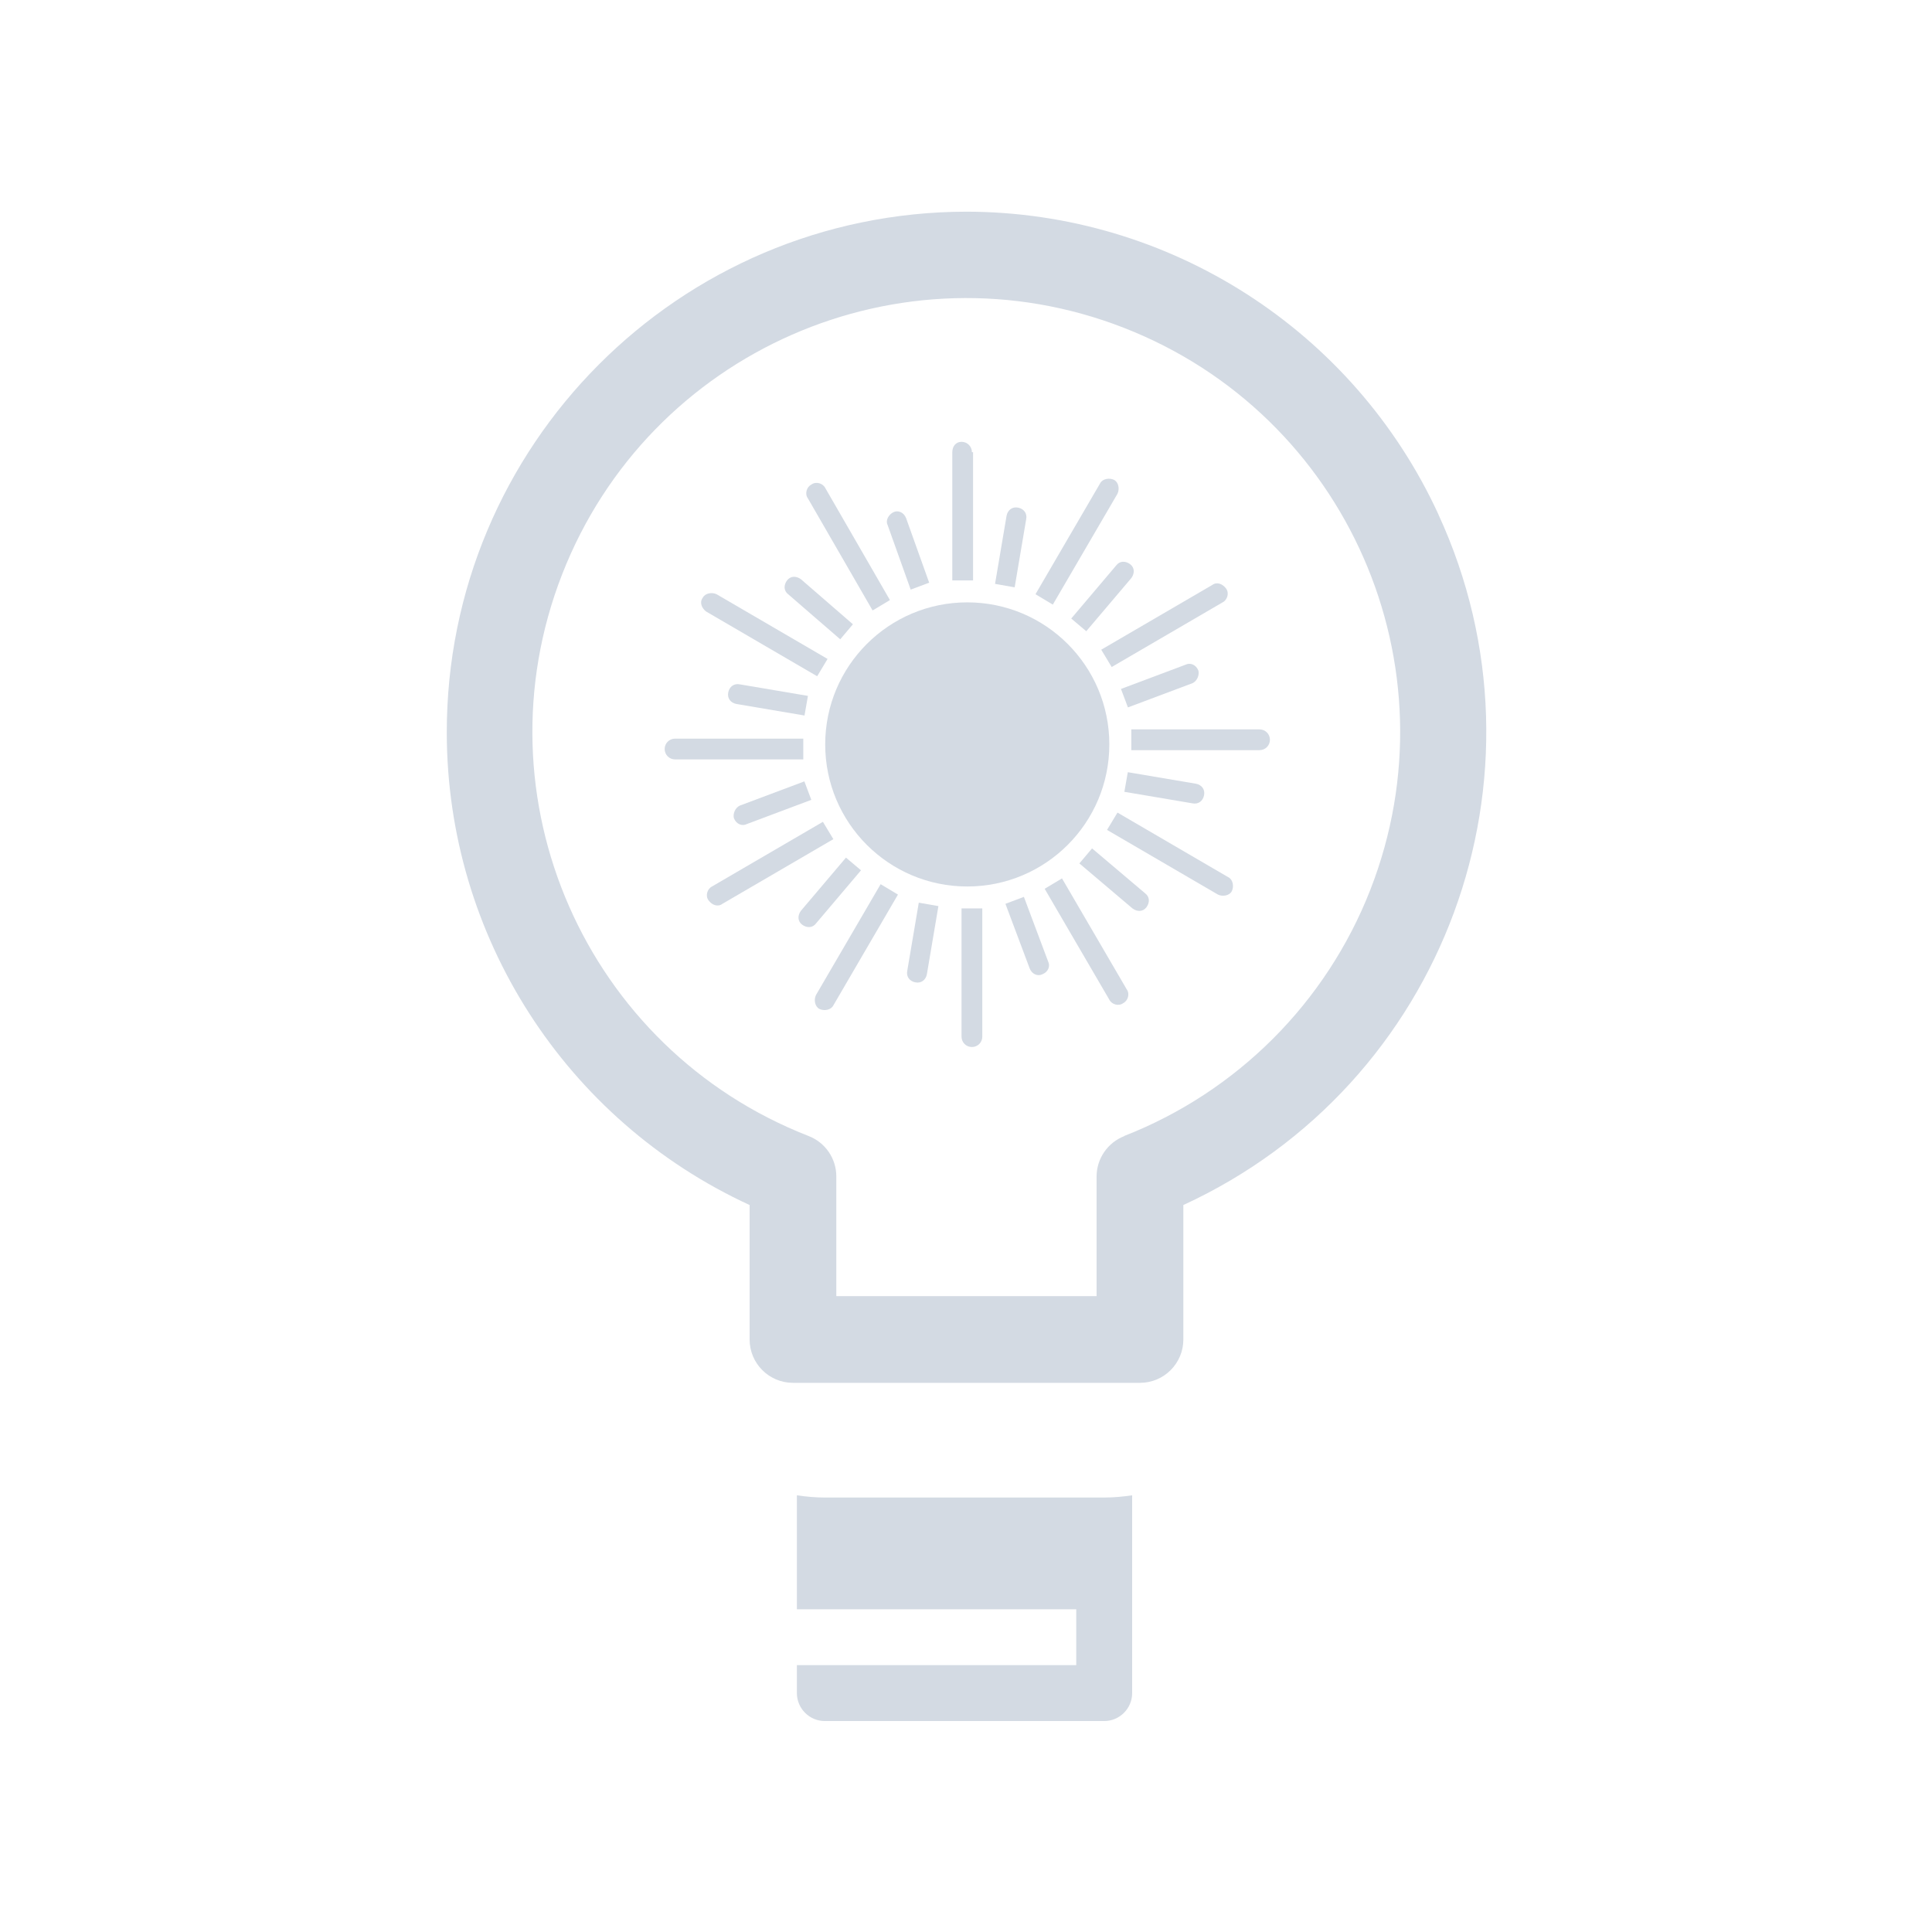
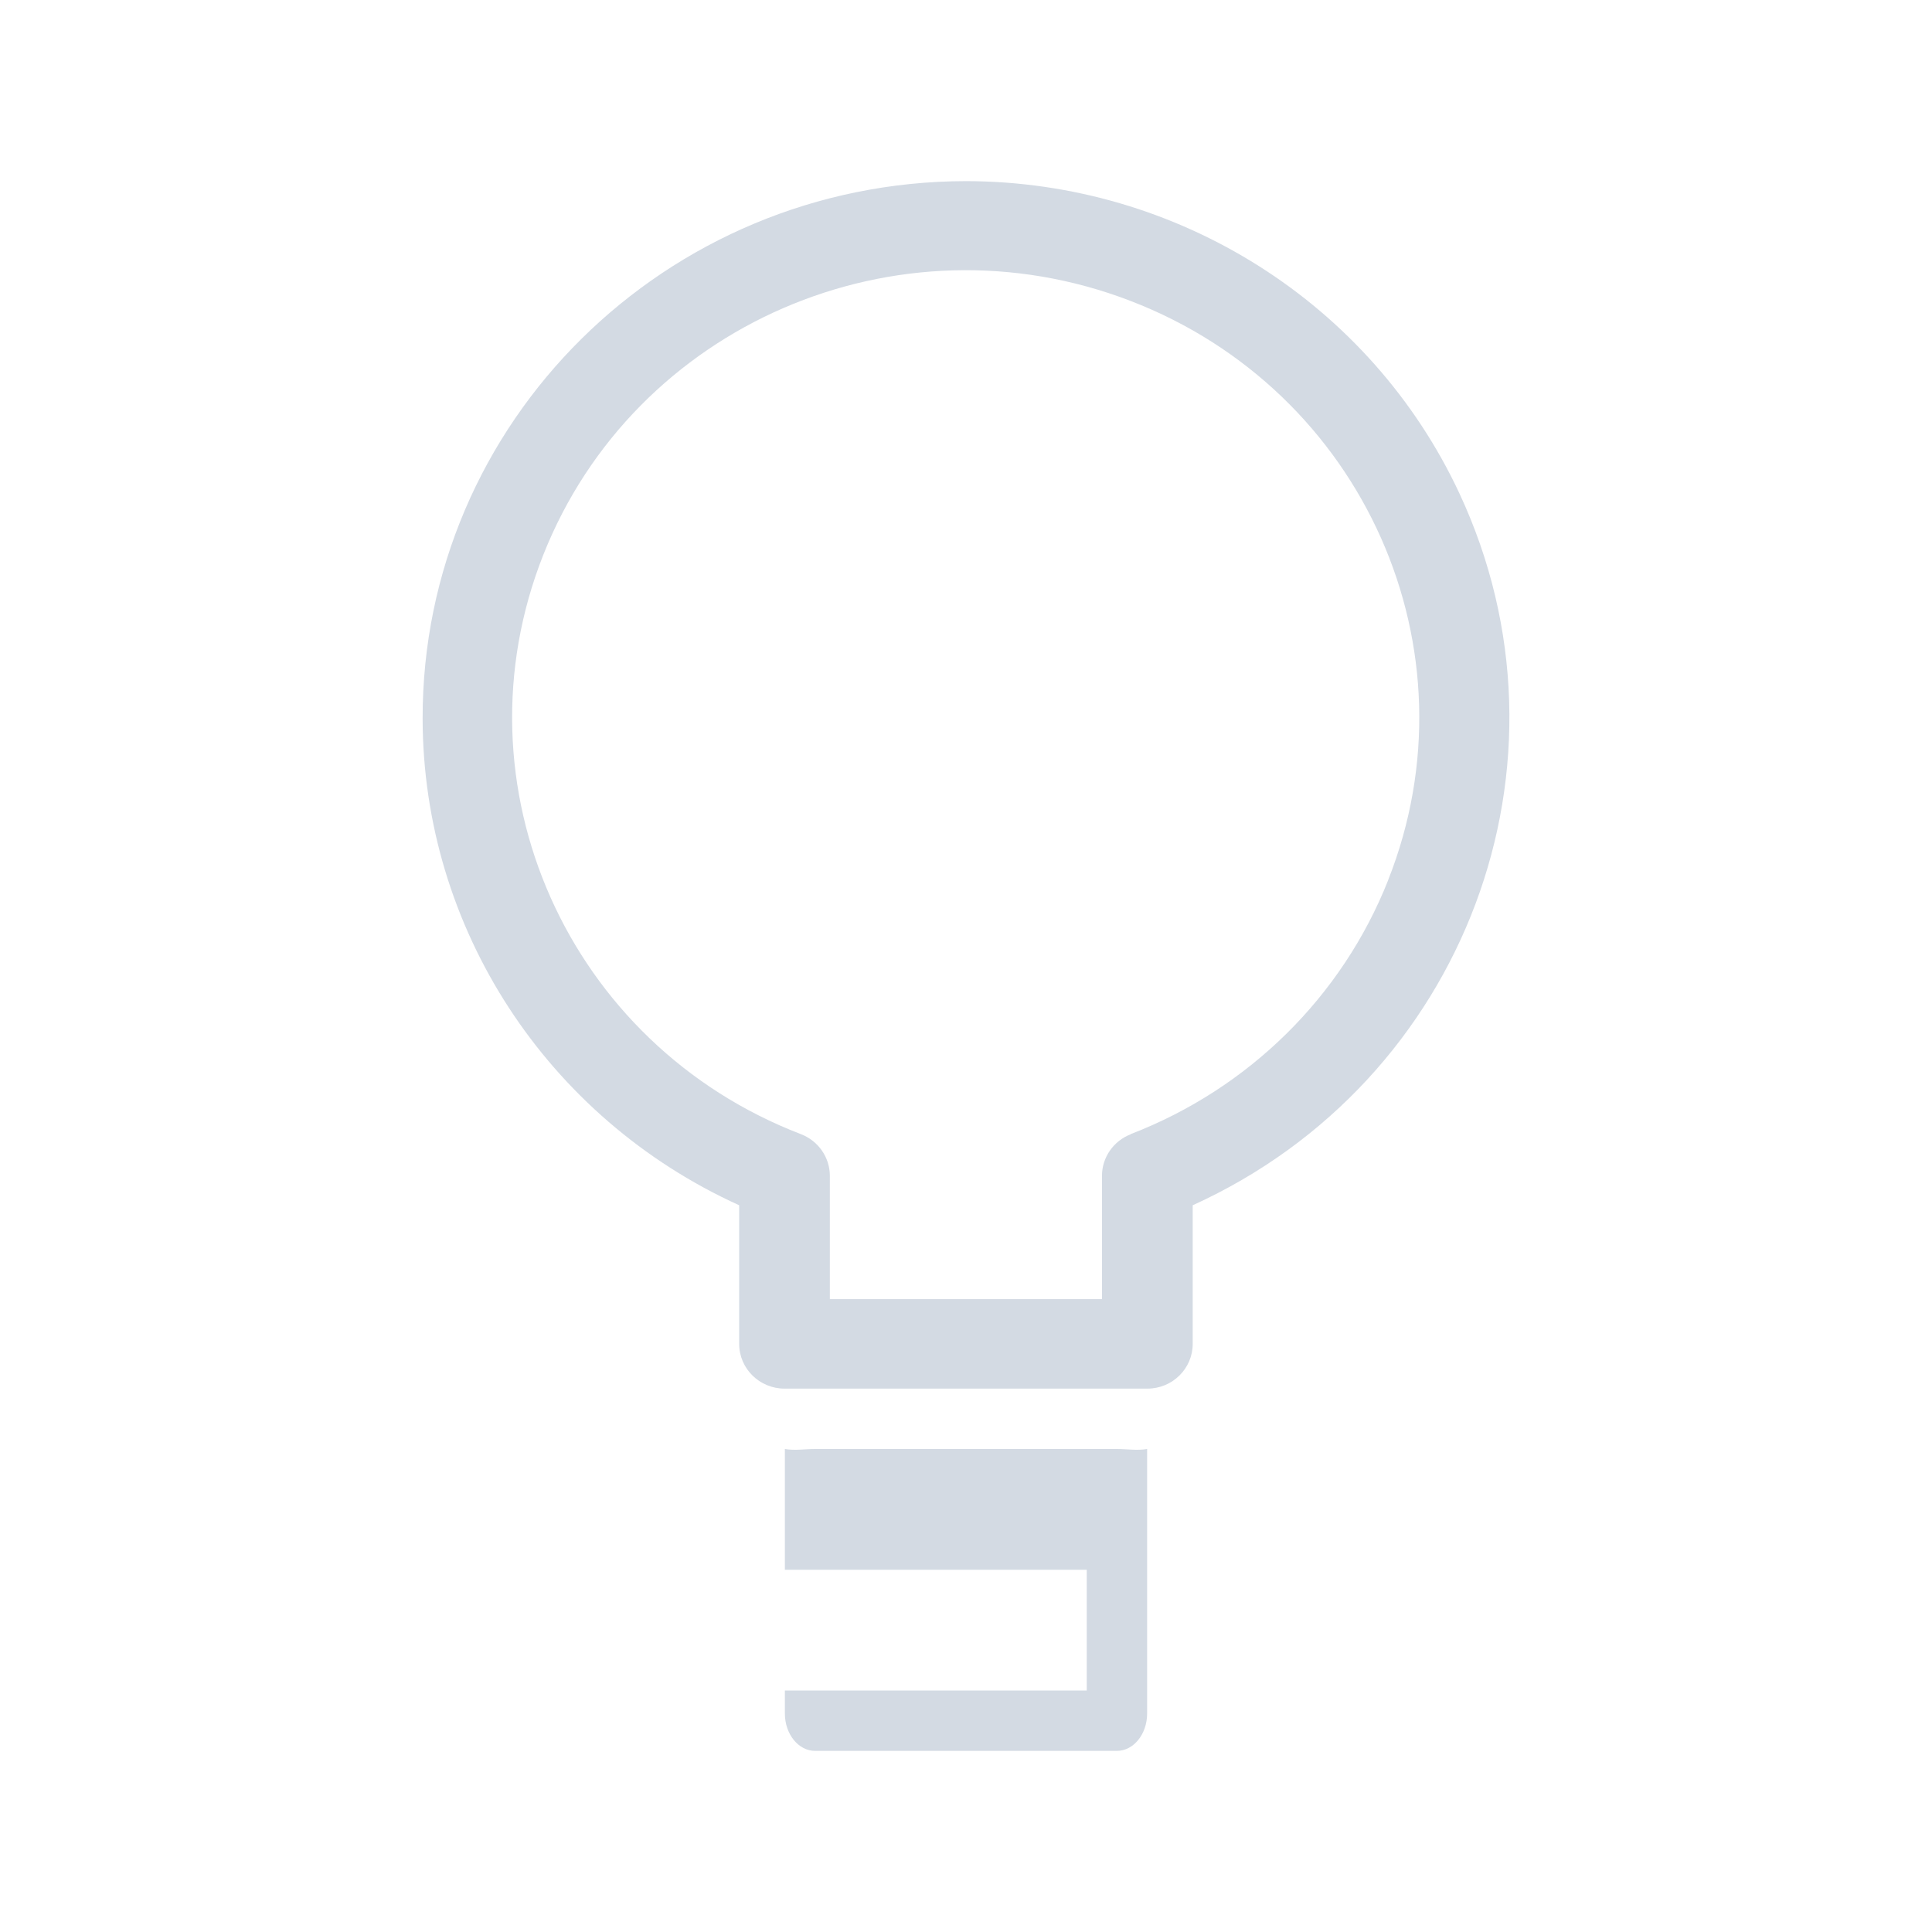
<svg xmlns="http://www.w3.org/2000/svg" width="32" height="32" viewBox="0 0 32 32" version="1.1" id="svg867">
  <defs id="defs3871">
    <style type="text/css" id="current-color-scheme">
      .ColorScheme-Text {
        color:#31363b;
      }
      </style>
  </defs>
-   <g id="layer1">
-     <g id="redshift-status-on">
-       <rect y="0" x="3.5527137e-15" height="32" width="32" id="rect910" style="opacity:0.003;fill:#000000;stroke-width:1" />
-       <path d="m 13.662,24.804 c -0.157,0 -0.311,-0.015 -0.463,-0.037 v 1.888 h 4.627 v 0.925 h -4.627 v 0.463 c 0,0.255 0.208,0.463 0.463,0.463 h 4.627 c 0.255,0 0.463,-0.208 0.463,-0.463 v -3.276 c -0.152,0.022 -0.305,0.037 -0.463,0.037 z" id="path14" style="fill:#d3dae3;fill-opacity:1;stroke-width:0.463" />
-       <path d="M 23.826,8.522 C 22.42,5.469 19.369,3.511 16.008,3.506 11.246,3.513 7.393,7.38 7.4,12.141 c 0.005,3.361 1.963,6.412 5.016,7.818 v 2.227 c 0,0.397 0.322,0.718 0.718,0.718 h 5.748 c 0.397,0 0.718,-0.322 0.718,-0.718 v -2.227 c 4.325,-1.991 6.217,-7.112 4.225,-11.437 z m -1.128,6.213 c -0.73,1.871 -2.21,3.351 -4.082,4.082 h 0.007 c -0.276,0.107 -0.459,0.372 -0.46,0.668 v 1.983 h -4.311 v -1.983 C 13.852,19.188 13.669,18.923 13.393,18.816 9.696,17.374 7.869,13.208 9.311,9.512 10.754,5.815 14.919,3.988 18.616,5.43 22.313,6.872 24.14,11.038 22.698,14.735 Z" id="path2" style="fill:#d3dae3;fill-opacity:1;stroke-width:0.045" />
+   <g id="layer1" transform="translate(-32)">
+     <g id="redshift-status-on" style="fill:#d3dae3;fill-opacity:1">
+       <rect y="0" x="3.5527137e-15" height="32" width="32" id="rect910" style="opacity:0.003;fill:#d3dae3;fill-opacity:1;stroke-width:1" />
+       <path d="m 13.5,24 c -0.17,0 -0.336,0.029 -0.5,3e-6 V 26 h 5 v 2 H 13 v 0.381 C 13,28.722 13.224,29 13.5,29 h 5 C 18.776,29 19,28.722 19,28.381 V 24 C 18.836,24.029 18.67,24 18.5,24 Z" id="path14" style="fill:#d3dae3;fill-opacity:1;stroke-width:0.556" />
+       <path d="M 24.172,8.171 C 22.702,5.024 19.512,3.005 15.999,3 11.021,3.008 6.992,6.994 7,11.903 c 0.005,3.465 2.052,6.611 5.243,8.06 v 2.296 C 12.243,22.668 12.58,23 12.995,23 h 6.009 c 0.415,0 0.751,-0.332 0.751,-0.741 V 19.963 C 24.276,17.91 26.254,12.63 24.172,8.171 Z m -1.179,6.406 c -0.763,1.929 -2.311,3.455 -4.267,4.208 h 0.007 c -0.289,0.11 -0.48,0.383 -0.481,0.689 v 2.044 h -4.507 v -2.044 C 13.745,19.169 13.554,18.895 13.265,18.785 9.401,17.298 7.49,13.003 8.998,9.192 10.506,5.381 14.861,3.497 18.725,4.984 c 3.864,1.487 5.775,5.782 4.267,9.593 z" id="path2" style="fill:#d3dae3;fill-opacity:1;stroke-width:0.047" />
      <circle cx="16.021" cy="12.33" r="2.353" id="circle2" style="fill:#d3dae3;fill-opacity:1;stroke-width:0.191" />
-       <path d="M 15.084,9.766 15.39,9.651 15.007,8.58 c -0.038,-0.096 -0.134,-0.134 -0.21,-0.096 -0.077,0.038 -0.134,0.134 -0.096,0.21 z" id="path4" style="fill:#d3dae3;fill-opacity:1;stroke-width:0.191" />
-       <path d="m 16.098,7.49 c 0,-0.096 -0.077,-0.172 -0.172,-0.172 -0.096,0 -0.153,0.077 -0.153,0.172 v 2.124 h 0.344 V 7.49 Z" id="path6" style="fill:#d3dae3;fill-opacity:1;stroke-width:0.191" />
-       <path d="m 15.926,17.17 c 0,0.096 0.077,0.172 0.172,0.172 0.096,0 0.172,-0.077 0.172,-0.172 v -2.124 h -0.344 z" id="path8" style="fill:#d3dae3;fill-opacity:1;stroke-width:0.191" />
+       <path d="M 15.184,9.766 15.49,9.651 15.107,8.58 c -0.038,-0.096 -0.134,-0.134 -0.21,-0.096 -0.077,0.038 -0.134,0.134 -0.096,0.21 z" id="path4" style="fill:#d3dae3;fill-opacity:1;stroke-width:0.191" />
+       <path d="m 16.175,7.49 c 0,-0.096 -0.077,-0.172 -0.172,-0.172 -0.096,0 -0.153,0.077 -0.153,0.172 v 2.124 h 0.344 V 7.49 Z" id="path6" style="fill:#d3dae3;fill-opacity:1;stroke-width:0.191" />
+       <path d="m 15.85,17.17 c 0,0.096 0.077,0.172 0.172,0.172 0.096,0 0.172,-0.077 0.172,-0.172 V 15.047 H 15.85 Z" id="path8" style="fill:#d3dae3;fill-opacity:1;stroke-width:0.191" />
      <path d="m 16.959,14.855 -0.306,0.115 0.402,1.071 c 0.038,0.096 0.134,0.134 0.21,0.096 0.096,-0.038 0.134,-0.134 0.096,-0.21 z" id="path10" style="fill:#d3dae3;fill-opacity:1;stroke-width:0.191" />
      <path d="m 13.917,10.589 0.21,-0.249 -0.861,-0.746 c -0.077,-0.057 -0.172,-0.057 -0.23,0.019 -0.057,0.077 -0.057,0.172 0.019,0.23 z" id="path12" style="fill:#d3dae3;fill-opacity:1;stroke-width:0.191" />
      <path d="m 14.453,10.111 0.287,-0.172 -1.071,-1.856 c -0.038,-0.077 -0.153,-0.115 -0.23,-0.057 -0.077,0.038 -0.115,0.153 -0.057,0.23 z" id="path14-3" style="fill:#d3dae3;fill-opacity:1;stroke-width:0.191" />
      <path d="m 17.59,14.549 -0.287,0.172 1.071,1.837 c 0.038,0.077 0.153,0.115 0.23,0.057 0.077,-0.038 0.115,-0.153 0.057,-0.23 z" id="path16" style="fill:#d3dae3;fill-opacity:1;stroke-width:0.191" />
      <path d="m 18.088,14.052 -0.21,0.249 0.88,0.746 c 0.077,0.057 0.172,0.057 0.23,-0.019 0.057,-0.077 0.057,-0.172 -0.019,-0.23 z" id="path18" style="fill:#d3dae3;fill-opacity:1;stroke-width:0.191" />
      <path d="m 12.253,11.335 c -0.096,-0.019 -0.172,0.038 -0.191,0.134 -0.019,0.096 0.038,0.172 0.134,0.191 l 1.129,0.191 0.057,-0.325 z" id="path20" style="fill:#d3dae3;fill-opacity:1;stroke-width:0.191" />
      <path d="m 11.698,10.13 1.837,1.071 0.172,-0.287 -1.837,-1.071 c -0.077,-0.038 -0.191,-0.019 -0.23,0.057 -0.057,0.077 -0.019,0.172 0.057,0.23 z" id="path22" style="fill:#d3dae3;fill-opacity:1;stroke-width:0.191" />
      <path d="M 20.345,14.53 18.509,13.459 18.336,13.746 20.173,14.817 c 0.077,0.038 0.191,0.019 0.23,-0.057 0.038,-0.077 0.019,-0.191 -0.057,-0.23 z" id="path24" style="fill:#d3dae3;fill-opacity:1;stroke-width:0.191" />
      <path d="m 19.752,13.306 c 0.096,0.019 0.172,-0.038 0.191,-0.134 0.019,-0.096 -0.038,-0.172 -0.134,-0.191 l -1.129,-0.191 -0.057,0.325 z" id="path26" style="fill:#d3dae3;fill-opacity:1;stroke-width:0.191" />
      <path d="m 12.157,13.554 c 0.038,0.096 0.134,0.134 0.21,0.096 l 1.071,-0.402 -0.115,-0.306 -1.071,0.402 c -0.077,0.038 -0.115,0.134 -0.096,0.21 z" id="path28" style="fill:#d3dae3;fill-opacity:1;stroke-width:0.191" />
      <path d="m 13.305,12.234 h -2.124 c -0.096,0 -0.172,0.077 -0.172,0.172 0,0.096 0.077,0.172 0.172,0.172 h 2.124 z" id="path30" style="fill:#d3dae3;fill-opacity:1;stroke-width:0.191" />
      <path d="M 20.862,12.081 H 18.738 v 0.344 h 2.124 c 0.096,0 0.172,-0.077 0.172,-0.172 0,-0.096 -0.077,-0.172 -0.172,-0.172 z" id="path32" style="fill:#d3dae3;fill-opacity:1;stroke-width:0.191" />
      <path d="m 19.848,11.105 c -0.038,-0.096 -0.134,-0.134 -0.21,-0.096 l -1.071,0.402 0.115,0.306 1.071,-0.402 c 0.077,-0.038 0.115,-0.134 0.096,-0.21 z" id="path34" style="fill:#d3dae3;fill-opacity:1;stroke-width:0.191" />
      <path d="m 14.261,14.415 -0.249,-0.21 -0.746,0.88 c -0.057,0.077 -0.057,0.172 0.019,0.23 0.077,0.057 0.172,0.057 0.23,-0.019 z" id="path36" style="fill:#d3dae3;fill-opacity:1;stroke-width:0.191" />
      <path d="m 13.63,13.612 -1.837,1.071 c -0.077,0.038 -0.115,0.153 -0.057,0.23 0.057,0.077 0.153,0.115 0.23,0.057 l 1.837,-1.071 z" id="path38" style="fill:#d3dae3;fill-opacity:1;stroke-width:0.191" />
      <path d="m 18.413,11.048 1.837,-1.071 c 0.077,-0.038 0.115,-0.153 0.057,-0.23 -0.057,-0.077 -0.153,-0.115 -0.23,-0.057 l -1.837,1.071 z" id="path40" style="fill:#d3dae3;fill-opacity:1;stroke-width:0.191" />
      <path d="m 17.743,10.245 0.249,0.21 0.746,-0.88 c 0.057,-0.077 0.057,-0.172 -0.019,-0.23 -0.077,-0.057 -0.172,-0.057 -0.23,0.019 z" id="path42" style="fill:#d3dae3;fill-opacity:1;stroke-width:0.191" />
-       <path d="m 15.027,16.08 c -0.019,0.096 0.038,0.172 0.134,0.191 0.096,0.019 0.172,-0.038 0.191,-0.134 l 0.191,-1.129 -0.325,-0.057 z" id="path44" style="fill:#d3dae3;fill-opacity:1;stroke-width:0.191" />
+       <path d="m 14.904,16.08 c -0.019,0.096 0.038,0.172 0.134,0.191 0.096,0.019 0.172,-0.038 0.191,-0.134 l 0.191,-1.129 -0.325,-0.057 z" id="path44" style="fill:#d3dae3;fill-opacity:1;stroke-width:0.191" />
      <path d="m 13.515,16.481 c -0.038,0.077 -0.019,0.191 0.057,0.23 0.077,0.038 0.191,0.019 0.23,-0.057 l 1.071,-1.837 -0.287,-0.172 z" id="path46" style="fill:#d3dae3;fill-opacity:1;stroke-width:0.191" />
      <path d="m 18.509,8.178 c 0.038,-0.077 0.019,-0.191 -0.057,-0.23 -0.077,-0.038 -0.191,-0.019 -0.23,0.057 l -1.071,1.837 0.287,0.172 z" id="path48" style="fill:#d3dae3;fill-opacity:1;stroke-width:0.191" />
      <path d="M 16.997,8.599 C 17.016,8.504 16.959,8.427 16.863,8.408 16.768,8.389 16.691,8.446 16.672,8.542 l -0.191,1.129 0.325,0.057 z" id="path50" style="fill:#d3dae3;fill-opacity:1;stroke-width:0.191" />
    </g>
-     <g id="22-22-redshift-status-on">
-       <g id="g1561">
-         <rect y="10" x="-44" height="22" width="22" id="rect1467-9-7-9-9-4" style="opacity:0.003;fill-opacity:1" />
-         <path d="m -34.525,27.033 c -0.105,0 -0.207,-0.01 -0.308,-0.025 v 1.259 h 3.085 v 0.617 h -3.085 v 0.308 c 0,0.17 0.138,0.308 0.308,0.308 h 3.085 c 0.17,0 0.308,-0.138 0.308,-0.308 V 27.008 c -0.101,0.015 -0.204,0.025 -0.308,0.025 z" id="path14-7" style="fill:#d3dae3;fill-opacity:1;stroke-width:0.308" />
-         <path d="m -27.75,15.844 c -0.937,-2.035 -2.971,-3.34 -5.212,-3.344 -3.174,0.005 -5.744,2.582 -5.739,5.757 0.004,2.24 1.309,4.275 3.344,5.212 v 1.485 c 0,0.265 0.214,0.479 0.479,0.479 h 3.832 c 0.265,0 0.479,-0.214 0.479,-0.479 v -1.485 c 2.883,-1.328 4.144,-4.741 2.817,-7.625 z m -0.752,4.142 c -0.487,1.247 -1.474,2.234 -2.721,2.721 h 0.005 c -0.184,0.071 -0.306,0.248 -0.307,0.445 v 1.322 h -2.874 v -1.322 c -5.92e-4,-0.197 -0.122,-0.374 -0.307,-0.445 -2.464,-0.962 -3.683,-3.739 -2.721,-6.203 0.962,-2.464 3.739,-3.683 6.203,-2.721 2.464,0.962 3.683,3.739 2.721,6.203 z" id="path2-5" style="fill:#d3dae3;fill-opacity:1;stroke-width:0.03" />
-         <circle cx="-32.952" cy="18.549" r="1.569" id="circle2-3" style="fill:#d3dae3;fill-opacity:1;stroke-width:0.128" />
-         <path d="m -33.577,16.84 0.204,-0.077 -0.255,-0.714 c -0.026,-0.064 -0.089,-0.089 -0.14,-0.064 -0.051,0.026 -0.089,0.089 -0.064,0.14 z" id="path4-5" style="fill:#d3dae3;fill-opacity:1;stroke-width:0.128" />
-         <path d="m -32.901,15.322 c 0,-0.064 -0.051,-0.115 -0.115,-0.115 -0.064,0 -0.102,0.051 -0.102,0.115 v 1.416 h 0.23 v -1.416 z" id="path6-6" style="fill:#d3dae3;fill-opacity:1;stroke-width:0.128" />
-         <path d="m -33.016,21.776 c 0,0.064 0.051,0.115 0.115,0.115 0.064,0 0.115,-0.051 0.115,-0.115 v -1.416 h -0.23 z" id="path8-2" style="fill:#d3dae3;fill-opacity:1;stroke-width:0.128" />
-         <path d="m -32.327,20.233 -0.204,0.077 0.268,0.714 c 0.026,0.064 0.089,0.089 0.14,0.064 0.064,-0.026 0.089,-0.089 0.064,-0.14 z" id="path10-9" style="fill:#d3dae3;fill-opacity:1;stroke-width:0.128" />
-         <path d="m -34.355,17.389 0.14,-0.166 -0.574,-0.497 c -0.051,-0.038 -0.115,-0.038 -0.153,0.013 -0.038,0.051 -0.038,0.115 0.013,0.153 z" id="path12-1" style="fill:#d3dae3;fill-opacity:1;stroke-width:0.128" />
-         <path d="m -33.998,17.07 0.191,-0.115 -0.714,-1.237 c -0.026,-0.051 -0.102,-0.077 -0.153,-0.038 -0.051,0.026 -0.077,0.102 -0.038,0.153 z" id="path14-3-2" style="fill:#d3dae3;fill-opacity:1;stroke-width:0.128" />
-         <path d="m -31.906,20.029 -0.191,0.115 0.714,1.224 c 0.026,0.051 0.102,0.077 0.153,0.038 0.051,-0.026 0.077,-0.102 0.038,-0.153 z" id="path16-7" style="fill:#d3dae3;fill-opacity:1;stroke-width:0.128" />
-         <path d="m -31.575,19.697 -0.14,0.166 0.587,0.497 c 0.051,0.038 0.115,0.038 0.153,-0.013 0.038,-0.051 0.038,-0.115 -0.013,-0.153 z" id="path18-0" style="fill:#d3dae3;fill-opacity:1;stroke-width:0.128" />
-         <path d="m -35.465,17.886 c -0.064,-0.013 -0.115,0.026 -0.128,0.089 -0.013,0.064 0.026,0.115 0.089,0.128 l 0.753,0.128 0.038,-0.217 z" id="path20-9" style="fill:#d3dae3;fill-opacity:1;stroke-width:0.128" />
-         <path d="m -35.835,17.083 1.224,0.714 0.115,-0.191 -1.224,-0.714 c -0.051,-0.026 -0.128,-0.013 -0.153,0.038 -0.038,0.051 -0.013,0.115 0.038,0.153 z" id="path22-3" style="fill:#d3dae3;fill-opacity:1;stroke-width:0.128" />
-         <path d="m -30.07,20.016 -1.224,-0.714 -0.115,0.191 1.224,0.714 c 0.051,0.026 0.128,0.013 0.153,-0.038 0.026,-0.051 0.013,-0.128 -0.038,-0.153 z" id="path24-6" style="fill:#d3dae3;fill-opacity:1;stroke-width:0.128" />
-         <path d="m -30.465,19.2 c 0.064,0.013 0.115,-0.026 0.128,-0.089 0.013,-0.064 -0.026,-0.115 -0.089,-0.128 l -0.753,-0.128 -0.038,0.217 z" id="path26-0" style="fill:#d3dae3;fill-opacity:1;stroke-width:0.128" />
-         <path d="m -35.529,19.366 c 0.026,0.064 0.089,0.089 0.14,0.064 l 0.714,-0.268 -0.077,-0.204 -0.714,0.268 c -0.051,0.026 -0.077,0.089 -0.064,0.14 z" id="path28-6" style="fill:#d3dae3;fill-opacity:1;stroke-width:0.128" />
-         <path d="m -34.763,18.485 h -1.416 c -0.064,0 -0.115,0.051 -0.115,0.115 0,0.064 0.051,0.115 0.115,0.115 h 1.416 z" id="path30-2" style="fill:#d3dae3;fill-opacity:1;stroke-width:0.128" />
-         <path d="m -29.725,18.383 h -1.416 v 0.23 h 1.416 c 0.064,0 0.115,-0.051 0.115,-0.115 0,-0.064 -0.051,-0.115 -0.115,-0.115 z" id="path32-6" style="fill:#d3dae3;fill-opacity:1;stroke-width:0.128" />
-         <path d="m -30.401,17.733 c -0.026,-0.064 -0.089,-0.089 -0.14,-0.064 l -0.714,0.268 0.077,0.204 0.714,-0.268 c 0.051,-0.026 0.077,-0.089 0.064,-0.14 z" id="path34-1" style="fill:#d3dae3;fill-opacity:1;stroke-width:0.128" />
-         <path d="m -34.126,19.939 -0.166,-0.14 -0.497,0.587 c -0.038,0.051 -0.038,0.115 0.013,0.153 0.051,0.038 0.115,0.038 0.153,-0.013 z" id="path36-8" style="fill:#d3dae3;fill-opacity:1;stroke-width:0.128" />
-         <path d="m -34.547,19.404 -1.224,0.714 c -0.051,0.026 -0.077,0.102 -0.038,0.153 0.038,0.051 0.102,0.077 0.153,0.038 l 1.224,-0.714 z" id="path38-7" style="fill:#d3dae3;fill-opacity:1;stroke-width:0.128" />
-         <path d="m -31.358,17.695 1.224,-0.714 c 0.051,-0.026 0.077,-0.102 0.038,-0.153 -0.038,-0.051 -0.102,-0.077 -0.153,-0.038 l -1.224,0.714 z" id="path40-9" style="fill:#d3dae3;fill-opacity:1;stroke-width:0.128" />
-         <path d="m -31.804,17.159 0.166,0.14 0.497,-0.587 c 0.038,-0.051 0.038,-0.115 -0.013,-0.153 -0.051,-0.038 -0.115,-0.038 -0.153,0.013 z" id="path42-2" style="fill:#d3dae3;fill-opacity:1;stroke-width:0.128" />
-         <path d="m -33.616,21.049 c -0.013,0.064 0.026,0.115 0.089,0.128 0.064,0.013 0.115,-0.026 0.128,-0.089 l 0.128,-0.753 -0.217,-0.038 z" id="path44-0" style="fill:#d3dae3;fill-opacity:1;stroke-width:0.128" />
-         <path d="m -34.623,21.317 c -0.026,0.051 -0.013,0.128 0.038,0.153 0.051,0.026 0.128,0.013 0.153,-0.038 l 0.714,-1.224 -0.191,-0.115 z" id="path46-2" style="fill:#d3dae3;fill-opacity:1;stroke-width:0.128" />
-         <path d="m -31.294,15.782 c 0.026,-0.051 0.013,-0.128 -0.038,-0.153 -0.051,-0.026 -0.128,-0.013 -0.153,0.038 l -0.714,1.224 0.191,0.115 z" id="path48-3" style="fill:#d3dae3;fill-opacity:1;stroke-width:0.128" />
-         <path d="m -32.302,16.062 c 0.013,-0.064 -0.026,-0.115 -0.089,-0.128 -0.064,-0.013 -0.115,0.026 -0.128,0.089 l -0.128,0.753 0.217,0.038 z" id="path50-7" style="fill:#d3dae3;fill-opacity:1;stroke-width:0.128" />
-       </g>
+     <g id="22-22-redshift-status-on" style="fill:#d3dae3;fill-opacity:1">
+       <rect y="10" x="-44" height="22" width="22" id="rect1467-9-7-9-9-4" style="opacity:0.003;fill:#d3dae3;fill-opacity:1" />
+       <path d="m -34.525,27.033 c -0.105,0 -0.207,-0.01 -0.308,-0.025 v 1.259 h 3.085 v 0.617 h -3.085 v 0.308 c 0,0.17 0.138,0.308 0.308,0.308 h 3.085 c 0.17,0 0.308,-0.138 0.308,-0.308 V 27.008 c -0.101,0.015 -0.204,0.025 -0.308,0.025 z" id="path14-7" style="fill:#d3dae3;fill-opacity:1;stroke-width:0.308" />
+       <path d="m -27.75,15.844 c -0.937,-2.035 -2.971,-3.34 -5.212,-3.344 -3.174,0.005 -5.744,2.582 -5.739,5.757 0.004,2.24 1.309,4.275 3.344,5.212 v 1.485 c 0,0.265 0.214,0.479 0.479,0.479 h 3.832 c 0.265,0 0.479,-0.214 0.479,-0.479 v -1.485 c 2.883,-1.328 4.144,-4.741 2.817,-7.625 z m -0.752,4.142 c -0.487,1.247 -1.474,2.234 -2.721,2.721 h 0.005 c -0.184,0.071 -0.306,0.248 -0.307,0.445 v 1.322 h -2.874 v -1.322 c -5.92e-4,-0.197 -0.122,-0.374 -0.307,-0.445 -2.464,-0.962 -3.683,-3.739 -2.721,-6.203 0.962,-2.464 3.739,-3.683 6.203,-2.721 2.464,0.962 3.683,3.739 2.721,6.203 z" id="path2-5" style="fill:#d3dae3;fill-opacity:1;stroke-width:0.03" />
+       <circle cx="-32.952" cy="18.549" r="1.569" id="circle2-3" style="fill:#d3dae3;fill-opacity:1;stroke-width:0.128" />
+       <path d="m -33.577,16.84 0.204,-0.077 -0.255,-0.714 c -0.026,-0.064 -0.089,-0.089 -0.14,-0.064 -0.051,0.026 -0.089,0.089 -0.064,0.14 z" id="path4-5" style="fill:#d3dae3;fill-opacity:1;stroke-width:0.128" />
+       <path d="m -32.901,15.322 c 0,-0.064 -0.051,-0.115 -0.115,-0.115 -0.064,0 -0.102,0.051 -0.102,0.115 v 1.416 h 0.23 v -1.416 z" id="path6-6" style="fill:#d3dae3;fill-opacity:1;stroke-width:0.128" />
+       <path d="m -33.016,21.776 c 0,0.064 0.051,0.115 0.115,0.115 0.064,0 0.115,-0.051 0.115,-0.115 v -1.416 h -0.23 z" id="path8-2" style="fill:#d3dae3;fill-opacity:1;stroke-width:0.128" />
+       <path d="m -32.327,20.233 -0.204,0.077 0.268,0.714 c 0.026,0.064 0.089,0.089 0.14,0.064 0.064,-0.026 0.089,-0.089 0.064,-0.14 z" id="path10-9" style="fill:#d3dae3;fill-opacity:1;stroke-width:0.128" />
+       <path d="m -34.355,17.389 0.14,-0.166 -0.574,-0.497 c -0.051,-0.038 -0.115,-0.038 -0.153,0.013 -0.038,0.051 -0.038,0.115 0.013,0.153 z" id="path12-1" style="fill:#d3dae3;fill-opacity:1;stroke-width:0.128" />
+       <path d="m -33.998,17.07 0.191,-0.115 -0.714,-1.237 c -0.026,-0.051 -0.102,-0.077 -0.153,-0.038 -0.051,0.026 -0.077,0.102 -0.038,0.153 z" id="path14-3-2" style="fill:#d3dae3;fill-opacity:1;stroke-width:0.128" />
+       <path d="m -31.906,20.029 -0.191,0.115 0.714,1.224 c 0.026,0.051 0.102,0.077 0.153,0.038 0.051,-0.026 0.077,-0.102 0.038,-0.153 z" id="path16-7" style="fill:#d3dae3;fill-opacity:1;stroke-width:0.128" />
+       <path d="m -31.575,19.697 -0.14,0.166 0.587,0.497 c 0.051,0.038 0.115,0.038 0.153,-0.013 0.038,-0.051 0.038,-0.115 -0.013,-0.153 z" id="path18-0" style="fill:#d3dae3;fill-opacity:1;stroke-width:0.128" />
+       <path d="m -35.465,17.886 c -0.064,-0.013 -0.115,0.026 -0.128,0.089 -0.013,0.064 0.026,0.115 0.089,0.128 l 0.753,0.128 0.038,-0.217 z" id="path20-9" style="fill:#d3dae3;fill-opacity:1;stroke-width:0.128" />
+       <path d="m -35.835,17.083 1.224,0.714 0.115,-0.191 -1.224,-0.714 c -0.051,-0.026 -0.128,-0.013 -0.153,0.038 -0.038,0.051 -0.013,0.115 0.038,0.153 z" id="path22-3" style="fill:#d3dae3;fill-opacity:1;stroke-width:0.128" />
+       <path d="m -30.07,20.016 -1.224,-0.714 -0.115,0.191 1.224,0.714 c 0.051,0.026 0.128,0.013 0.153,-0.038 0.026,-0.051 0.013,-0.128 -0.038,-0.153 z" id="path24-6" style="fill:#d3dae3;fill-opacity:1;stroke-width:0.128" />
+       <path d="m -30.465,19.2 c 0.064,0.013 0.115,-0.026 0.128,-0.089 0.013,-0.064 -0.026,-0.115 -0.089,-0.128 l -0.753,-0.128 -0.038,0.217 z" id="path26-0" style="fill:#d3dae3;fill-opacity:1;stroke-width:0.128" />
+       <path d="m -35.529,19.366 c 0.026,0.064 0.089,0.089 0.14,0.064 l 0.714,-0.268 -0.077,-0.204 -0.714,0.268 c -0.051,0.026 -0.077,0.089 -0.064,0.14 z" id="path28-6" style="fill:#d3dae3;fill-opacity:1;stroke-width:0.128" />
+       <path d="m -34.763,18.485 h -1.416 c -0.064,0 -0.115,0.051 -0.115,0.115 0,0.064 0.051,0.115 0.115,0.115 h 1.416 z" id="path30-2" style="fill:#d3dae3;fill-opacity:1;stroke-width:0.128" />
+       <path d="m -29.725,18.383 h -1.416 v 0.23 h 1.416 c 0.064,0 0.115,-0.051 0.115,-0.115 0,-0.064 -0.051,-0.115 -0.115,-0.115 z" id="path32-6" style="fill:#d3dae3;fill-opacity:1;stroke-width:0.128" />
+       <path d="m -30.401,17.733 c -0.026,-0.064 -0.089,-0.089 -0.14,-0.064 l -0.714,0.268 0.077,0.204 0.714,-0.268 c 0.051,-0.026 0.077,-0.089 0.064,-0.14 z" id="path34-1" style="fill:#d3dae3;fill-opacity:1;stroke-width:0.128" />
+       <path d="m -34.126,19.939 -0.166,-0.14 -0.497,0.587 c -0.038,0.051 -0.038,0.115 0.013,0.153 0.051,0.038 0.115,0.038 0.153,-0.013 z" id="path36-8" style="fill:#d3dae3;fill-opacity:1;stroke-width:0.128" />
+       <path d="m -34.547,19.404 -1.224,0.714 c -0.051,0.026 -0.077,0.102 -0.038,0.153 0.038,0.051 0.102,0.077 0.153,0.038 l 1.224,-0.714 z" id="path38-7" style="fill:#d3dae3;fill-opacity:1;stroke-width:0.128" />
+       <path d="m -31.358,17.695 1.224,-0.714 c 0.051,-0.026 0.077,-0.102 0.038,-0.153 -0.038,-0.051 -0.102,-0.077 -0.153,-0.038 l -1.224,0.714 z" id="path40-9" style="fill:#d3dae3;fill-opacity:1;stroke-width:0.128" />
+       <path d="m -31.804,17.159 0.166,0.14 0.497,-0.587 c 0.038,-0.051 0.038,-0.115 -0.013,-0.153 -0.051,-0.038 -0.115,-0.038 -0.153,0.013 z" id="path42-2" style="fill:#d3dae3;fill-opacity:1;stroke-width:0.128" />
+       <path d="m -33.616,21.049 c -0.013,0.064 0.026,0.115 0.089,0.128 0.064,0.013 0.115,-0.026 0.128,-0.089 l 0.128,-0.753 -0.217,-0.038 z" id="path44-0" style="fill:#d3dae3;fill-opacity:1;stroke-width:0.128" />
+       <path d="m -34.623,21.317 c -0.026,0.051 -0.013,0.128 0.038,0.153 0.051,0.026 0.128,0.013 0.153,-0.038 l 0.714,-1.224 -0.191,-0.115 z" id="path46-2" style="fill:#d3dae3;fill-opacity:1;stroke-width:0.128" />
+       <path d="m -31.294,15.782 c 0.026,-0.051 0.013,-0.128 -0.038,-0.153 -0.051,-0.026 -0.128,-0.013 -0.153,0.038 l -0.714,1.224 0.191,0.115 z" id="path48-3" style="fill:#d3dae3;fill-opacity:1;stroke-width:0.128" />
+       <path d="m -32.302,16.062 c 0.013,-0.064 -0.026,-0.115 -0.089,-0.128 -0.064,-0.013 -0.115,0.026 -0.128,0.089 l -0.128,0.753 0.217,0.038 z" id="path50-7" style="fill:#d3dae3;fill-opacity:1;stroke-width:0.128" />
    </g>
-     <g id="22-22-redshift-status-off">
-       <rect style="opacity:0.003;fill-opacity:1" id="rect1467-9-7-9-9-4-67" width="22" height="22" x="-22" y="10" />
+     <g id="22-22-redshift-status-off" style="fill:#d3dae3;fill-opacity:1">
+       <rect style="opacity:0.003;fill:#d3dae3;fill-opacity:1" id="rect1467-9-7-9-9-4-67" width="22" height="22" x="-22" y="10" />
      <path d="m -12.525,27.033 c -0.105,0 -0.207,-0.01 -0.308,-0.025 v 1.259 h 3.085 v 0.617 h -3.085 v 0.308 c 0,0.17 0.138,0.308 0.308,0.308 h 3.085 c 0.17,0 0.308,-0.138 0.308,-0.308 V 27.008 c -0.101,0.015 -0.204,0.025 -0.308,0.025 z" id="path14-7-5" style="fill:#d3dae3;fill-opacity:1;stroke-width:0.308" />
      <path d="M -5.75,15.844 C -6.687,13.809 -8.721,12.504 -10.961,12.5 c -3.174,0.005 -5.744,2.582 -5.739,5.757 0.004,2.24 1.309,4.275 3.344,5.212 v 1.485 c 0,0.265 0.214,0.479 0.479,0.479 h 3.832 c 0.265,0 0.479,-0.214 0.479,-0.479 v -1.485 c 2.883,-1.328 4.144,-4.741 2.817,-7.625 z m -0.752,4.142 c -0.487,1.247 -1.474,2.234 -2.721,2.721 h 0.005 c -0.184,0.071 -0.306,0.248 -0.307,0.445 v 1.322 h -2.874 v -1.322 c -5.92e-4,-0.197 -0.122,-0.374 -0.307,-0.445 -2.464,-0.962 -3.683,-3.739 -2.721,-6.203 0.962,-2.464 3.739,-3.683 6.203,-2.721 2.464,0.962 3.683,3.739 2.721,6.203 z" id="path2-5-9" style="fill:#d3dae3;fill-opacity:1;stroke-width:0.03" />
    </g>
-     <g id="redshift-status-off">
-       <rect style="opacity:0.003;fill:#000000;stroke-width:1" id="rect1033" width="32" height="32" x="32" y="0" />
-       <path d="m 45.662,24.798 c -0.157,0 -0.311,-0.015 -0.463,-0.037 v 1.888 h 4.627 v 0.925 h -4.627 v 0.463 c 0,0.255 0.208,0.463 0.463,0.463 h 4.627 c 0.255,0 0.463,-0.208 0.463,-0.463 v -3.276 c -0.152,0.022 -0.305,0.037 -0.463,0.037 z" id="path14-2" style="fill:#d3dae3;fill-opacity:1;stroke-width:0.463" />
-       <path d="M 55.825,8.516 C 54.42,5.463 51.369,3.505 48.008,3.5 c -4.762,0.007 -8.615,3.874 -8.608,8.635 0.005,3.361 1.963,6.412 5.016,7.818 v 2.227 c 0,0.397 0.322,0.718 0.718,0.718 h 5.748 c 0.397,0 0.718,-0.322 0.718,-0.718 v -2.227 c 4.325,-1.991 6.217,-7.112 4.225,-11.437 z m -1.128,6.213 c -0.73,1.871 -2.21,3.351 -4.082,4.082 h 0.007 c -0.276,0.107 -0.459,0.372 -0.46,0.668 v 1.983 h -4.311 v -1.983 C 45.852,19.182 45.669,18.917 45.393,18.81 41.696,17.368 39.869,13.202 41.311,9.506 42.754,5.809 46.919,3.982 50.616,5.424 c 3.696,1.442 5.524,5.608 4.082,9.305 z" id="path2-0" style="fill:#d3dae3;fill-opacity:1;stroke-width:0.045" />
+     <g id="redshift-status-off" style="fill:#d3dae3;fill-opacity:1">
+       <rect style="opacity:0.003;fill:#d3dae3;fill-opacity:1;stroke-width:1" id="rect1033" width="32" height="32" x="32" y="0" />
+       <path d="m 45.5,24 c -0.17,0 -0.336,0.029 -0.5,3e-6 V 26 H 50 v 2 h -5 v 0.381 C 45,28.722 45.224,29 45.5,29 h 5 c 0.276,0 0.5,-0.278 0.5,-0.619 v -4.381 c -0.164,0.029 -0.33,-6e-6 -0.5,-6e-6 z" id="path14-36" style="fill:#d3dae3;fill-opacity:1;stroke-width:0.556" />
+       <path d="M 56.172,8.171 C 54.702,5.024 51.512,3.005 47.999,3 c -4.978,0.008 -9.007,3.994 -8.999,8.903 0.005,3.465 2.052,6.611 5.243,8.06 v 2.296 C 44.243,22.668 44.58,23 44.995,23 h 6.009 c 0.415,0 0.751,-0.332 0.751,-0.741 V 19.963 C 56.276,17.91 58.254,12.63 56.172,8.171 Z m -1.179,6.406 c -0.763,1.929 -2.311,3.455 -4.267,4.208 h 0.007 c -0.289,0.11 -0.48,0.383 -0.481,0.689 v 2.044 h -4.507 v -2.044 c -6.02e-4,-0.305 -0.192,-0.579 -0.48,-0.689 -3.864,-1.487 -5.775,-5.782 -4.267,-9.593 1.508,-3.811 5.863,-5.695 9.727,-4.208 3.864,1.487 5.775,5.782 4.267,9.593 z" id="path2-7" style="fill:#d3dae3;fill-opacity:1;stroke-width:0.047" />
    </g>
  </g>
</svg>
